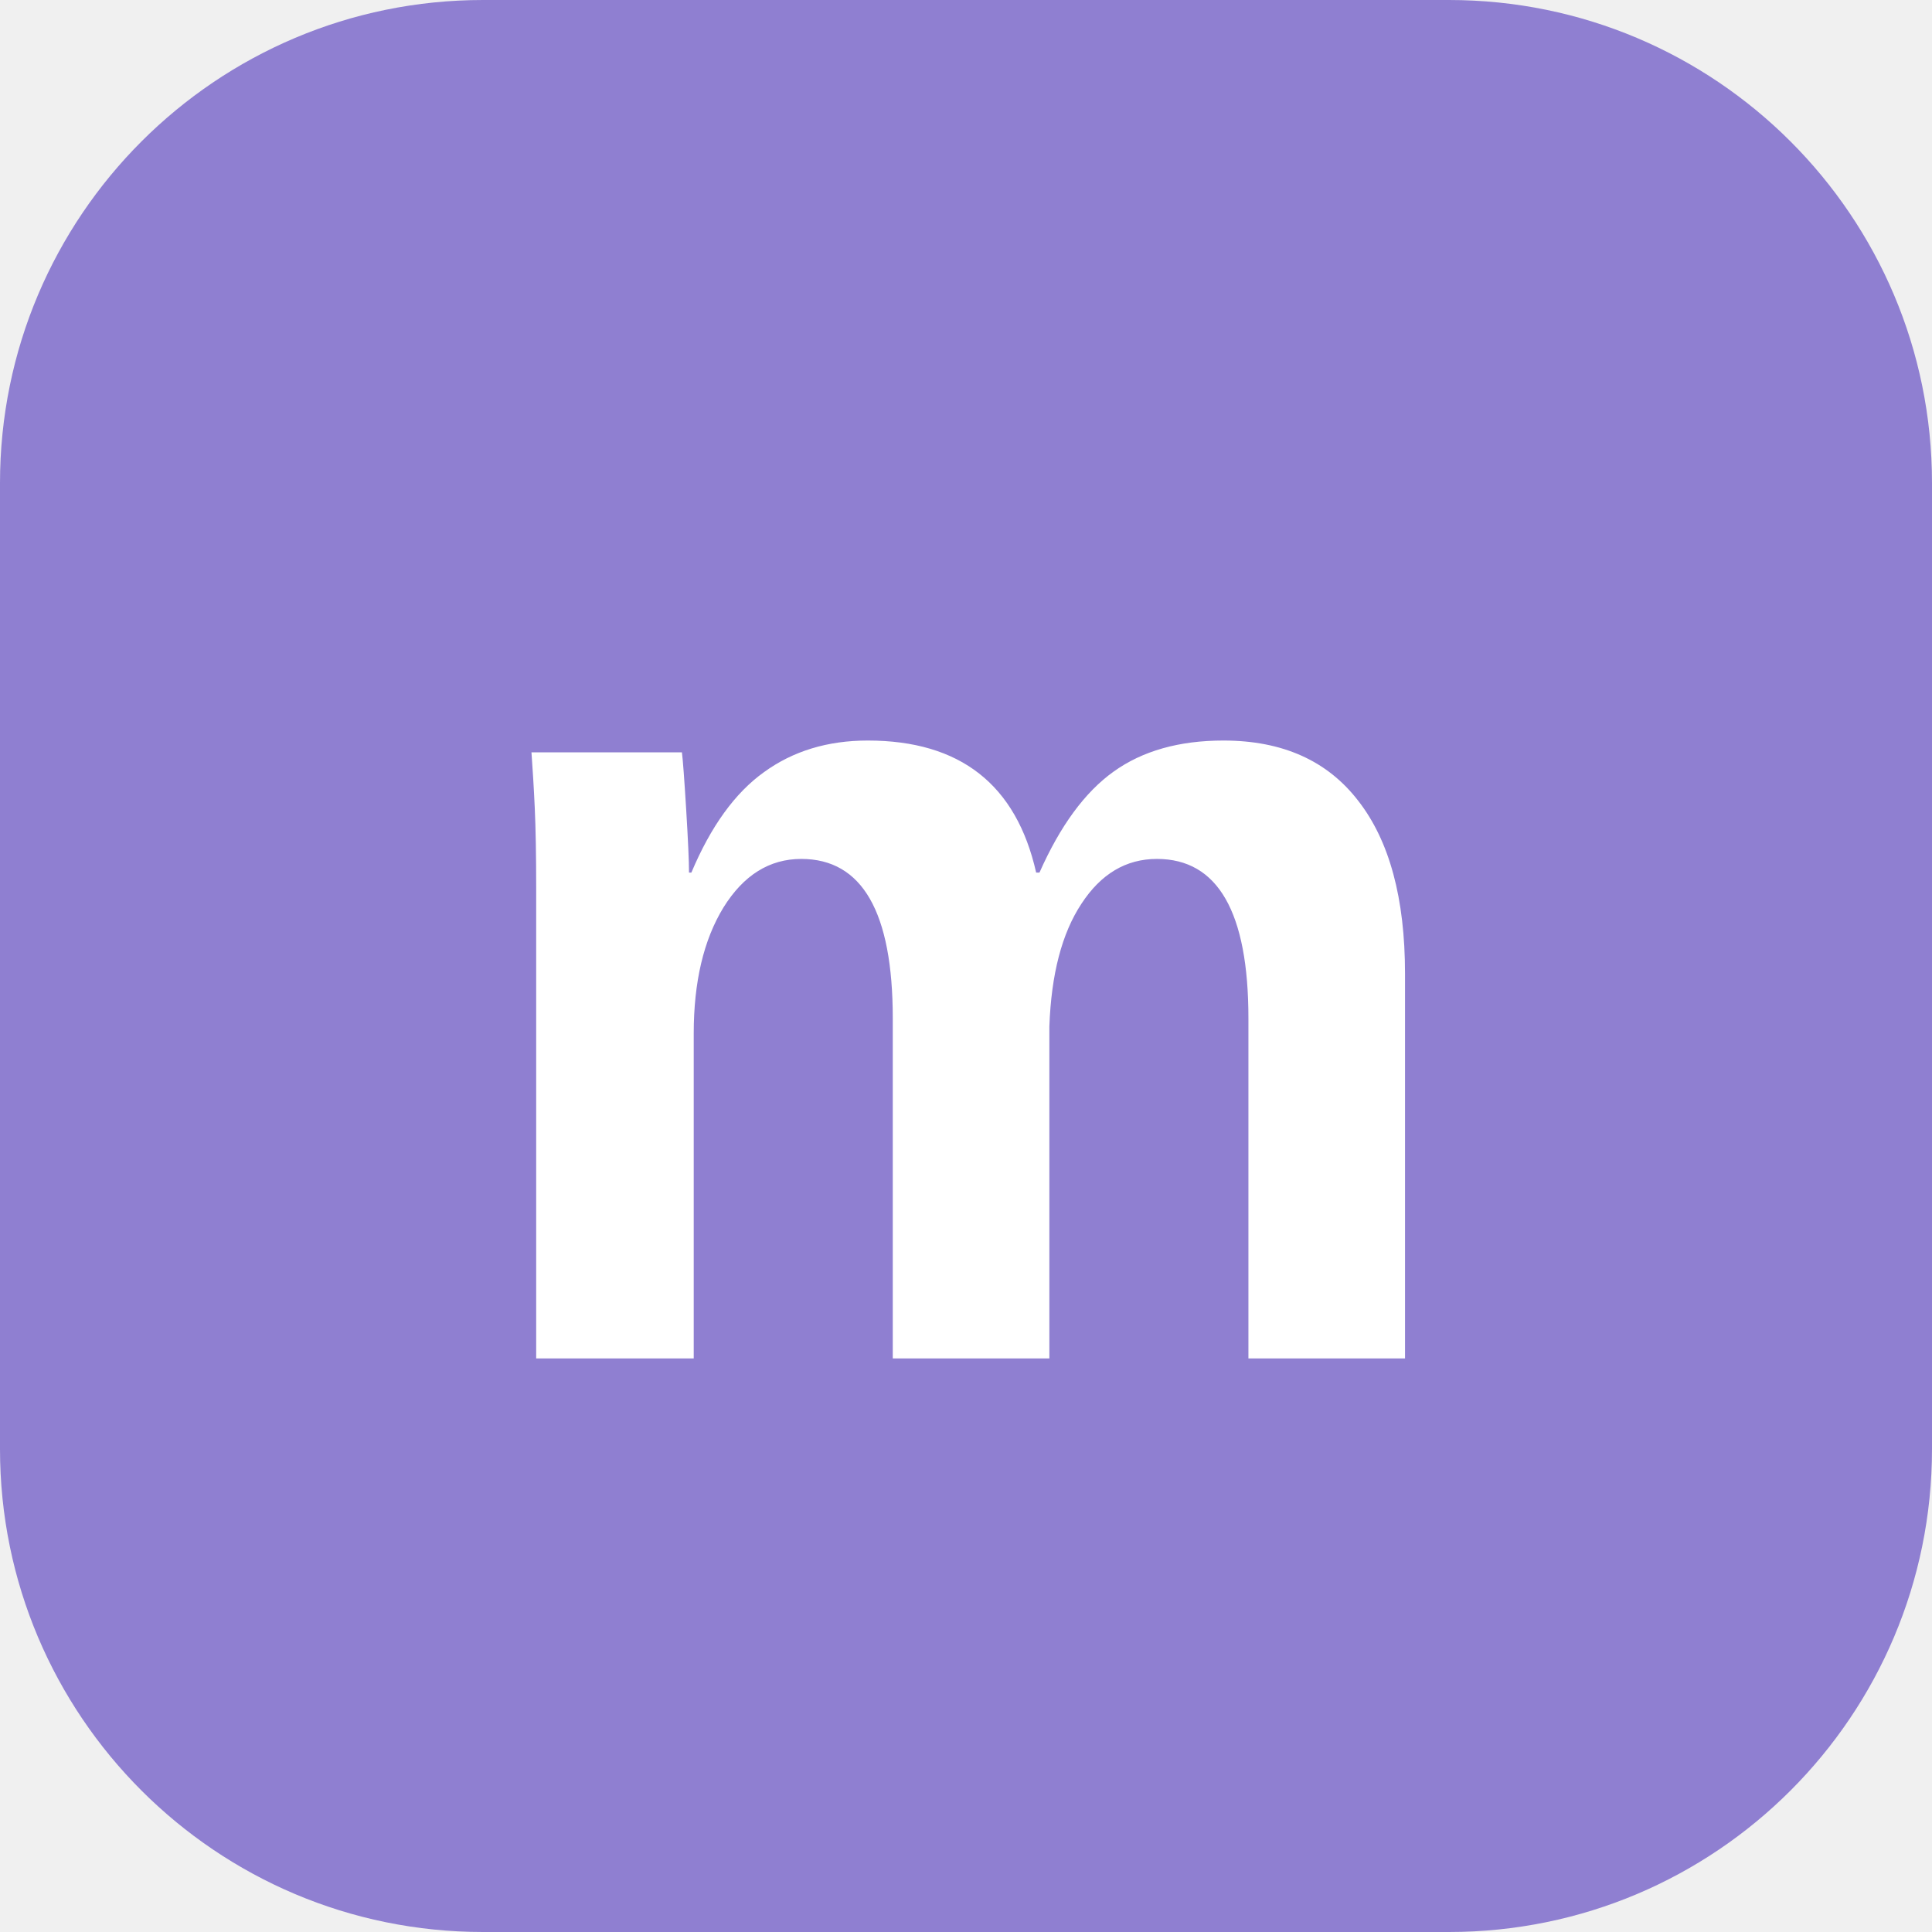
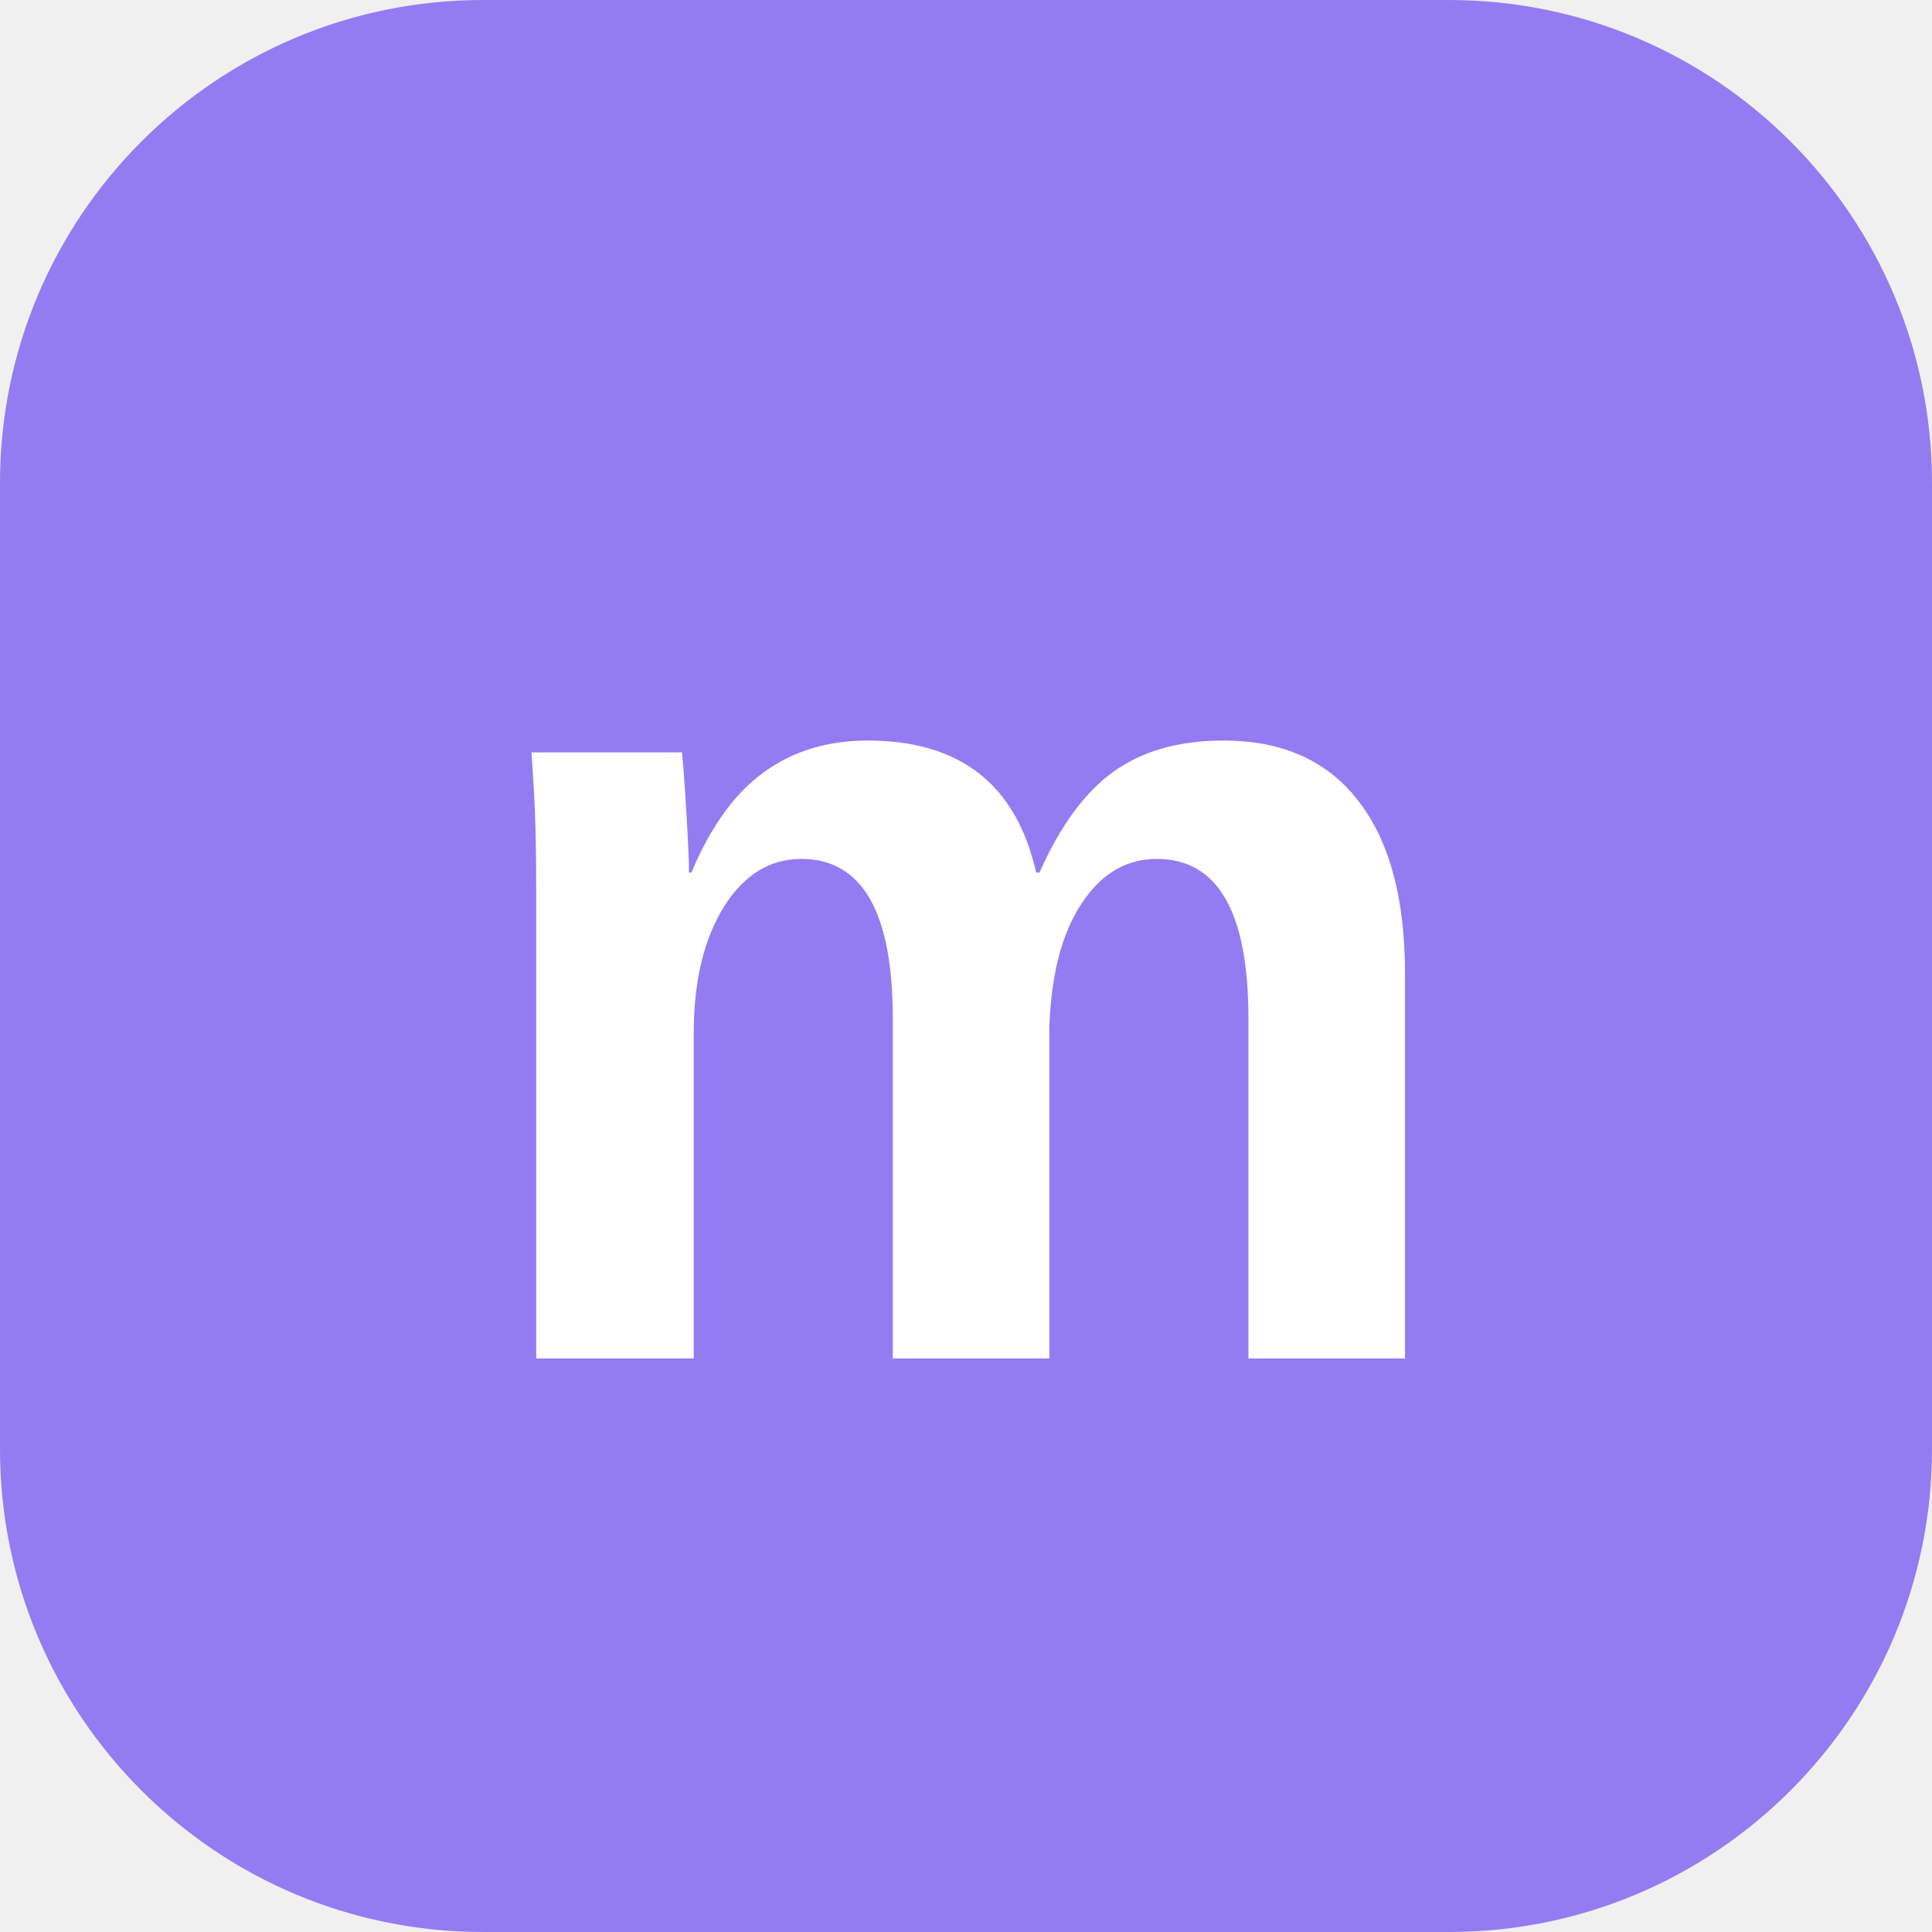
<svg xmlns="http://www.w3.org/2000/svg" viewBox="0 0 64 64">
-   <rect width="64" height="64" rx="16" fill="#8f7fd1" />
+   <rect width="64" height="64" rx="16" fill="#937CF1" />
  <text x="32" y="45" font-family="Arial, sans-serif" font-size="38" font-weight="bold" fill="#ffffff" text-anchor="middle">m</text>
</svg>
